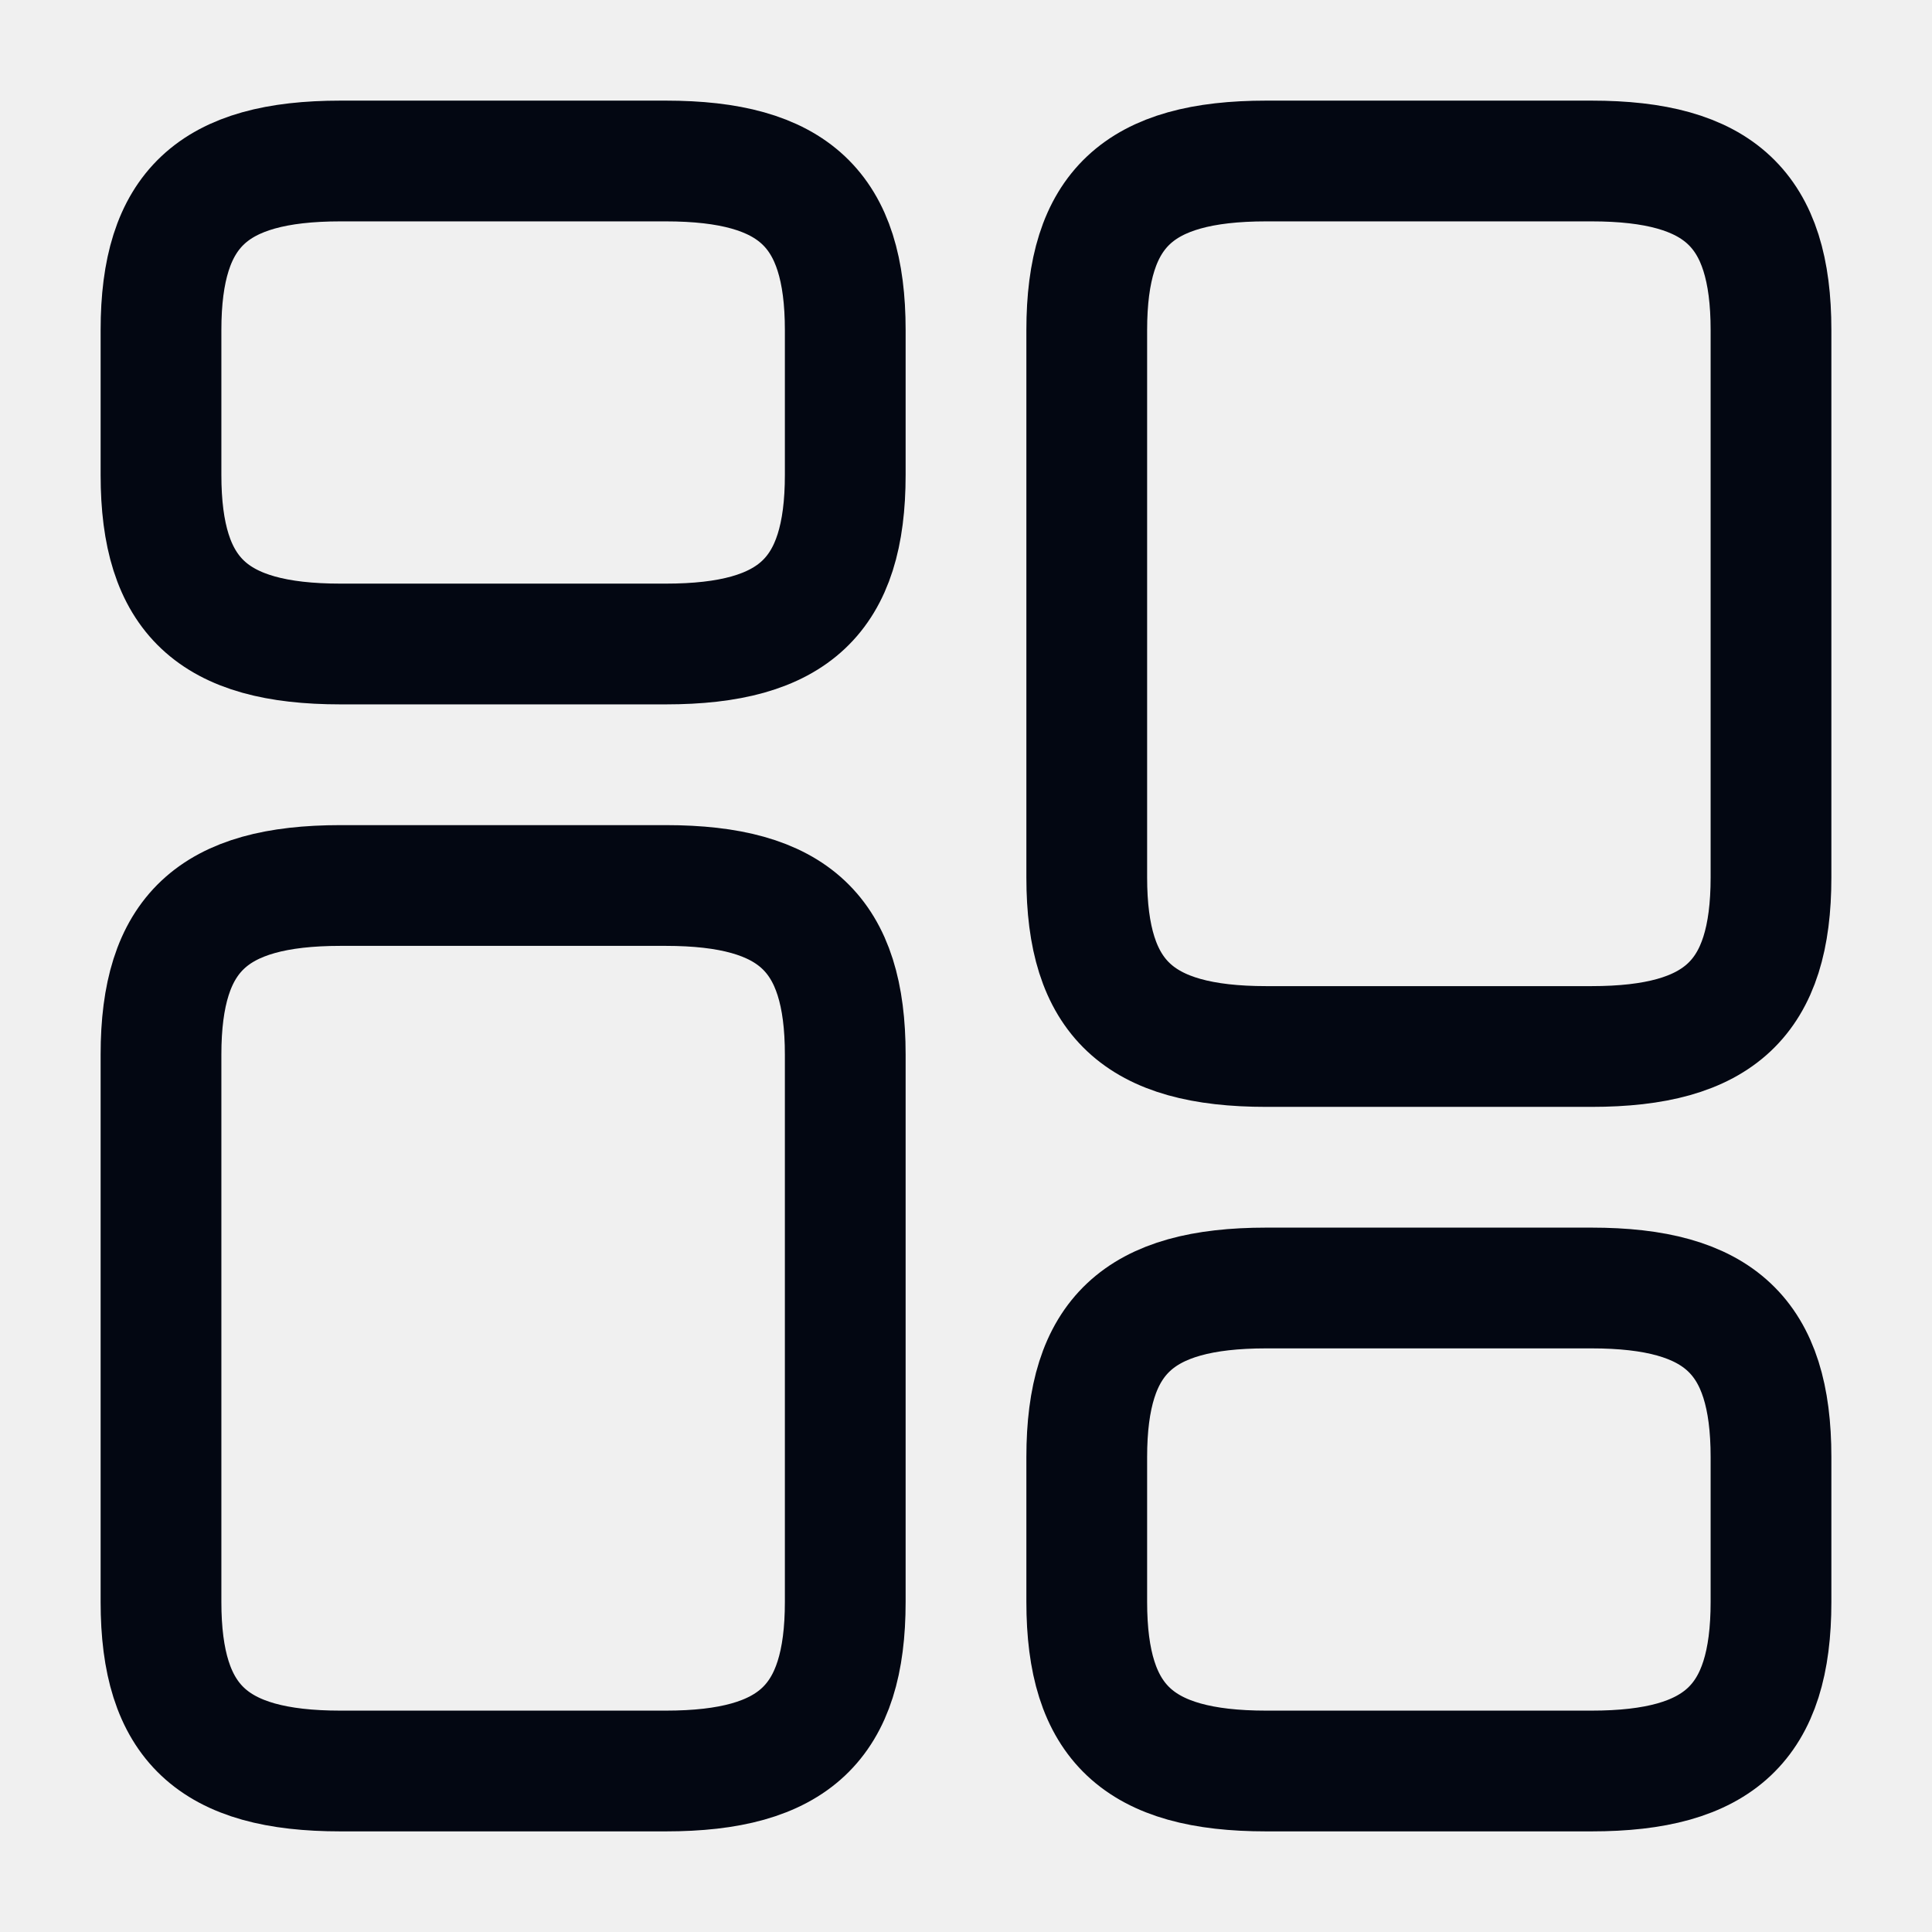
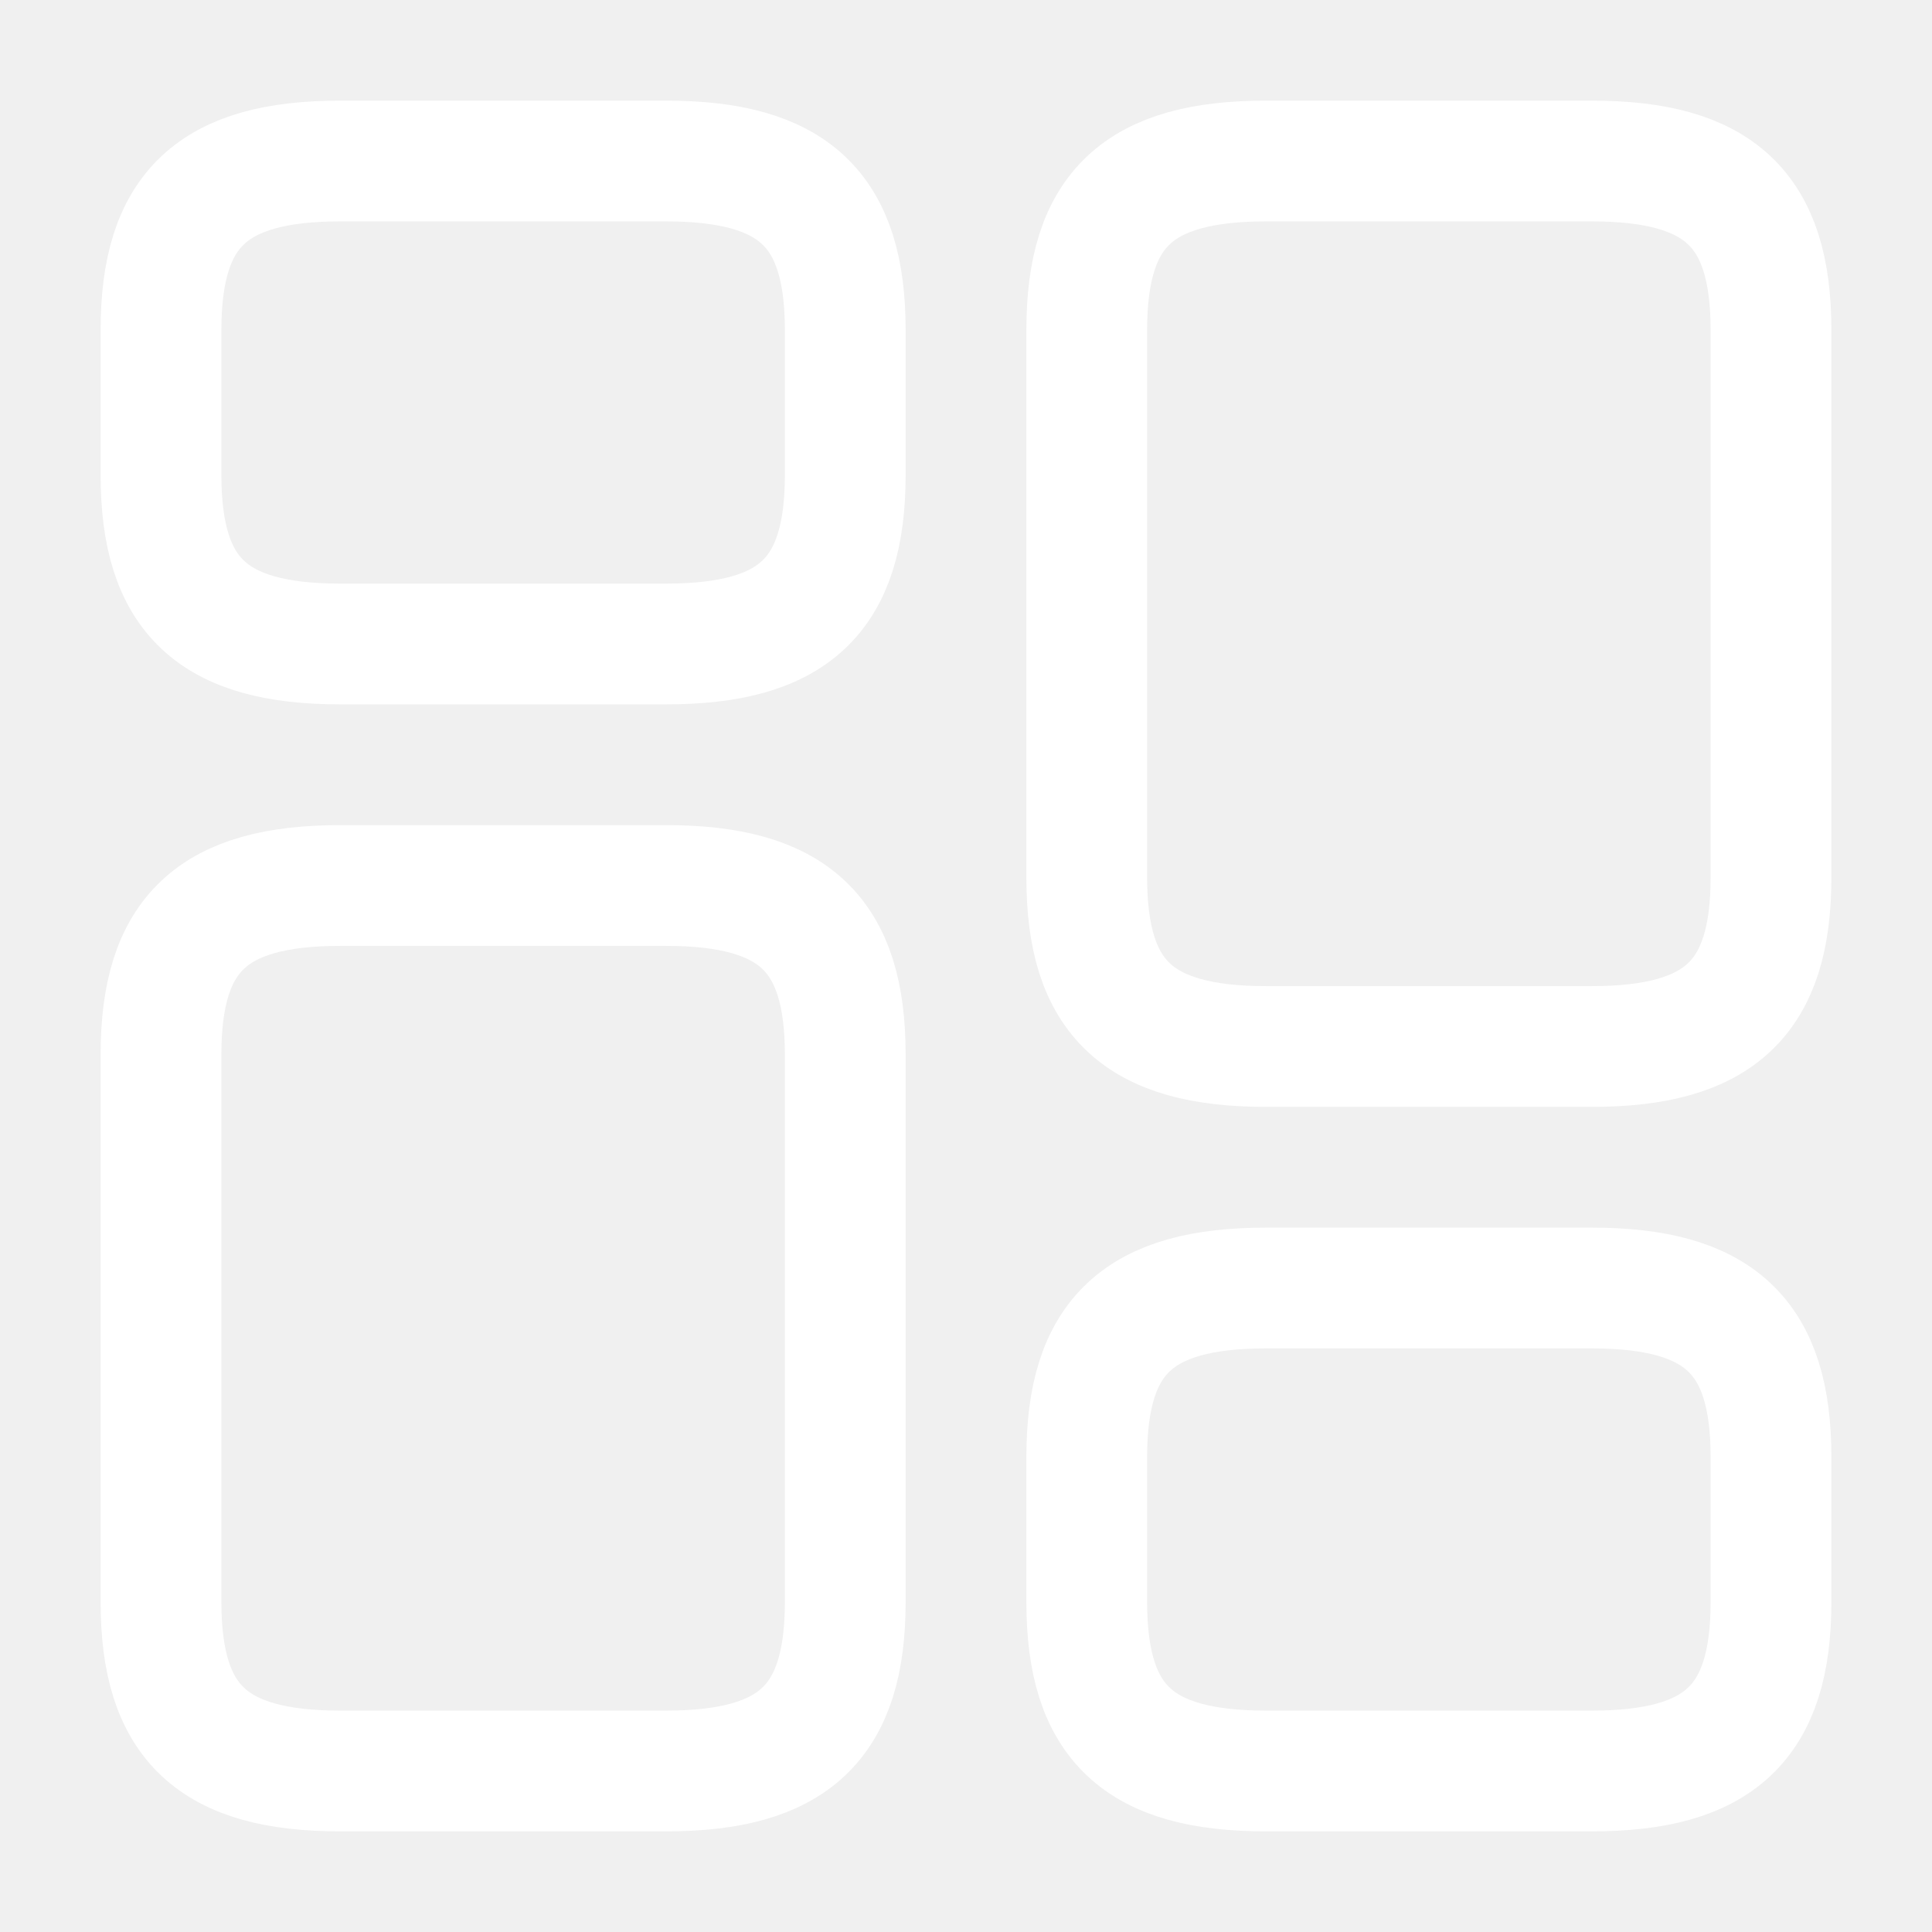
<svg xmlns="http://www.w3.org/2000/svg" width="24" height="24" viewBox="0 0 24 24" fill="none">
-   <path d="M22 10.9V4.1C22 2.6 21.36 2 19.77 2H15.73C14.14 2 13.5 2.6 13.5 4.1V10.9C13.5 12.4 14.14 13 15.73 13H19.77C21.36 13 22 12.4 22 10.9Z" stroke="#030712" stroke-width="1.5" stroke-linecap="round" stroke-linejoin="round" />
-   <path d="M22 19.9V18.1C22 16.6 21.36 16 19.77 16H15.73C14.14 16 13.5 16.6 13.5 18.1V19.9C13.5 21.4 14.14 22 15.73 22H19.77C21.36 22 22 21.4 22 19.9Z" stroke="#030712" stroke-width="1.5" stroke-linecap="round" stroke-linejoin="round" />
-   <path d="M10.5 13.1V19.9C10.5 21.4 9.86 22 8.27 22H4.23C2.64 22 2 21.4 2 19.9V13.1C2 11.6 2.64 11 4.23 11H8.27C9.86 11 10.5 11.6 10.5 13.1Z" stroke="#030712" stroke-width="1.5" stroke-linecap="round" stroke-linejoin="round" />
-   <path d="M10.5 4.1V5.9C10.5 7.4 9.86 8 8.27 8H4.23C2.64 8 2 7.4 2 5.9V4.1C2 2.6 2.64 2 4.23 2H8.27C9.86 2 10.5 2.6 10.5 4.1Z" stroke="#030712" stroke-width="1.5" stroke-linecap="round" stroke-linejoin="round" />
+   <path d="M22 10.9V4.1C22 2.6 21.36 2 19.77 2H15.73C14.14 2 13.5 2.6 13.5 4.1V10.9C13.5 12.4 14.14 13 15.73 13H19.77C21.36 13 22 12.4 22 10.9Z" stroke="#fff" stroke-width="1.5" stroke-linecap="round" stroke-linejoin="round" />
+   <path d="M22 19.9V18.1C22 16.6 21.36 16 19.77 16H15.73C14.14 16 13.5 16.6 13.5 18.1V19.9C13.5 21.4 14.14 22 15.73 22H19.77C21.36 22 22 21.4 22 19.9Z" stroke="#fff" stroke-width="1.5" stroke-linecap="round" stroke-linejoin="round" />
+   <path d="M10.5 13.1V19.9C10.5 21.4 9.86 22 8.27 22H4.23C2.64 22 2 21.4 2 19.9V13.1C2 11.6 2.64 11 4.23 11H8.27C9.86 11 10.5 11.6 10.5 13.1Z" stroke="#fff" stroke-width="1.5" stroke-linecap="round" stroke-linejoin="round" />
+   <path d="M10.5 4.1V5.9C10.5 7.4 9.86 8 8.27 8H4.23C2.64 8 2 7.4 2 5.9V4.1C2 2.6 2.64 2 4.23 2H8.27C9.86 2 10.5 2.6 10.5 4.1Z" stroke="#fff" stroke-width="1.5" stroke-linecap="round" stroke-linejoin="round" />
</svg>
